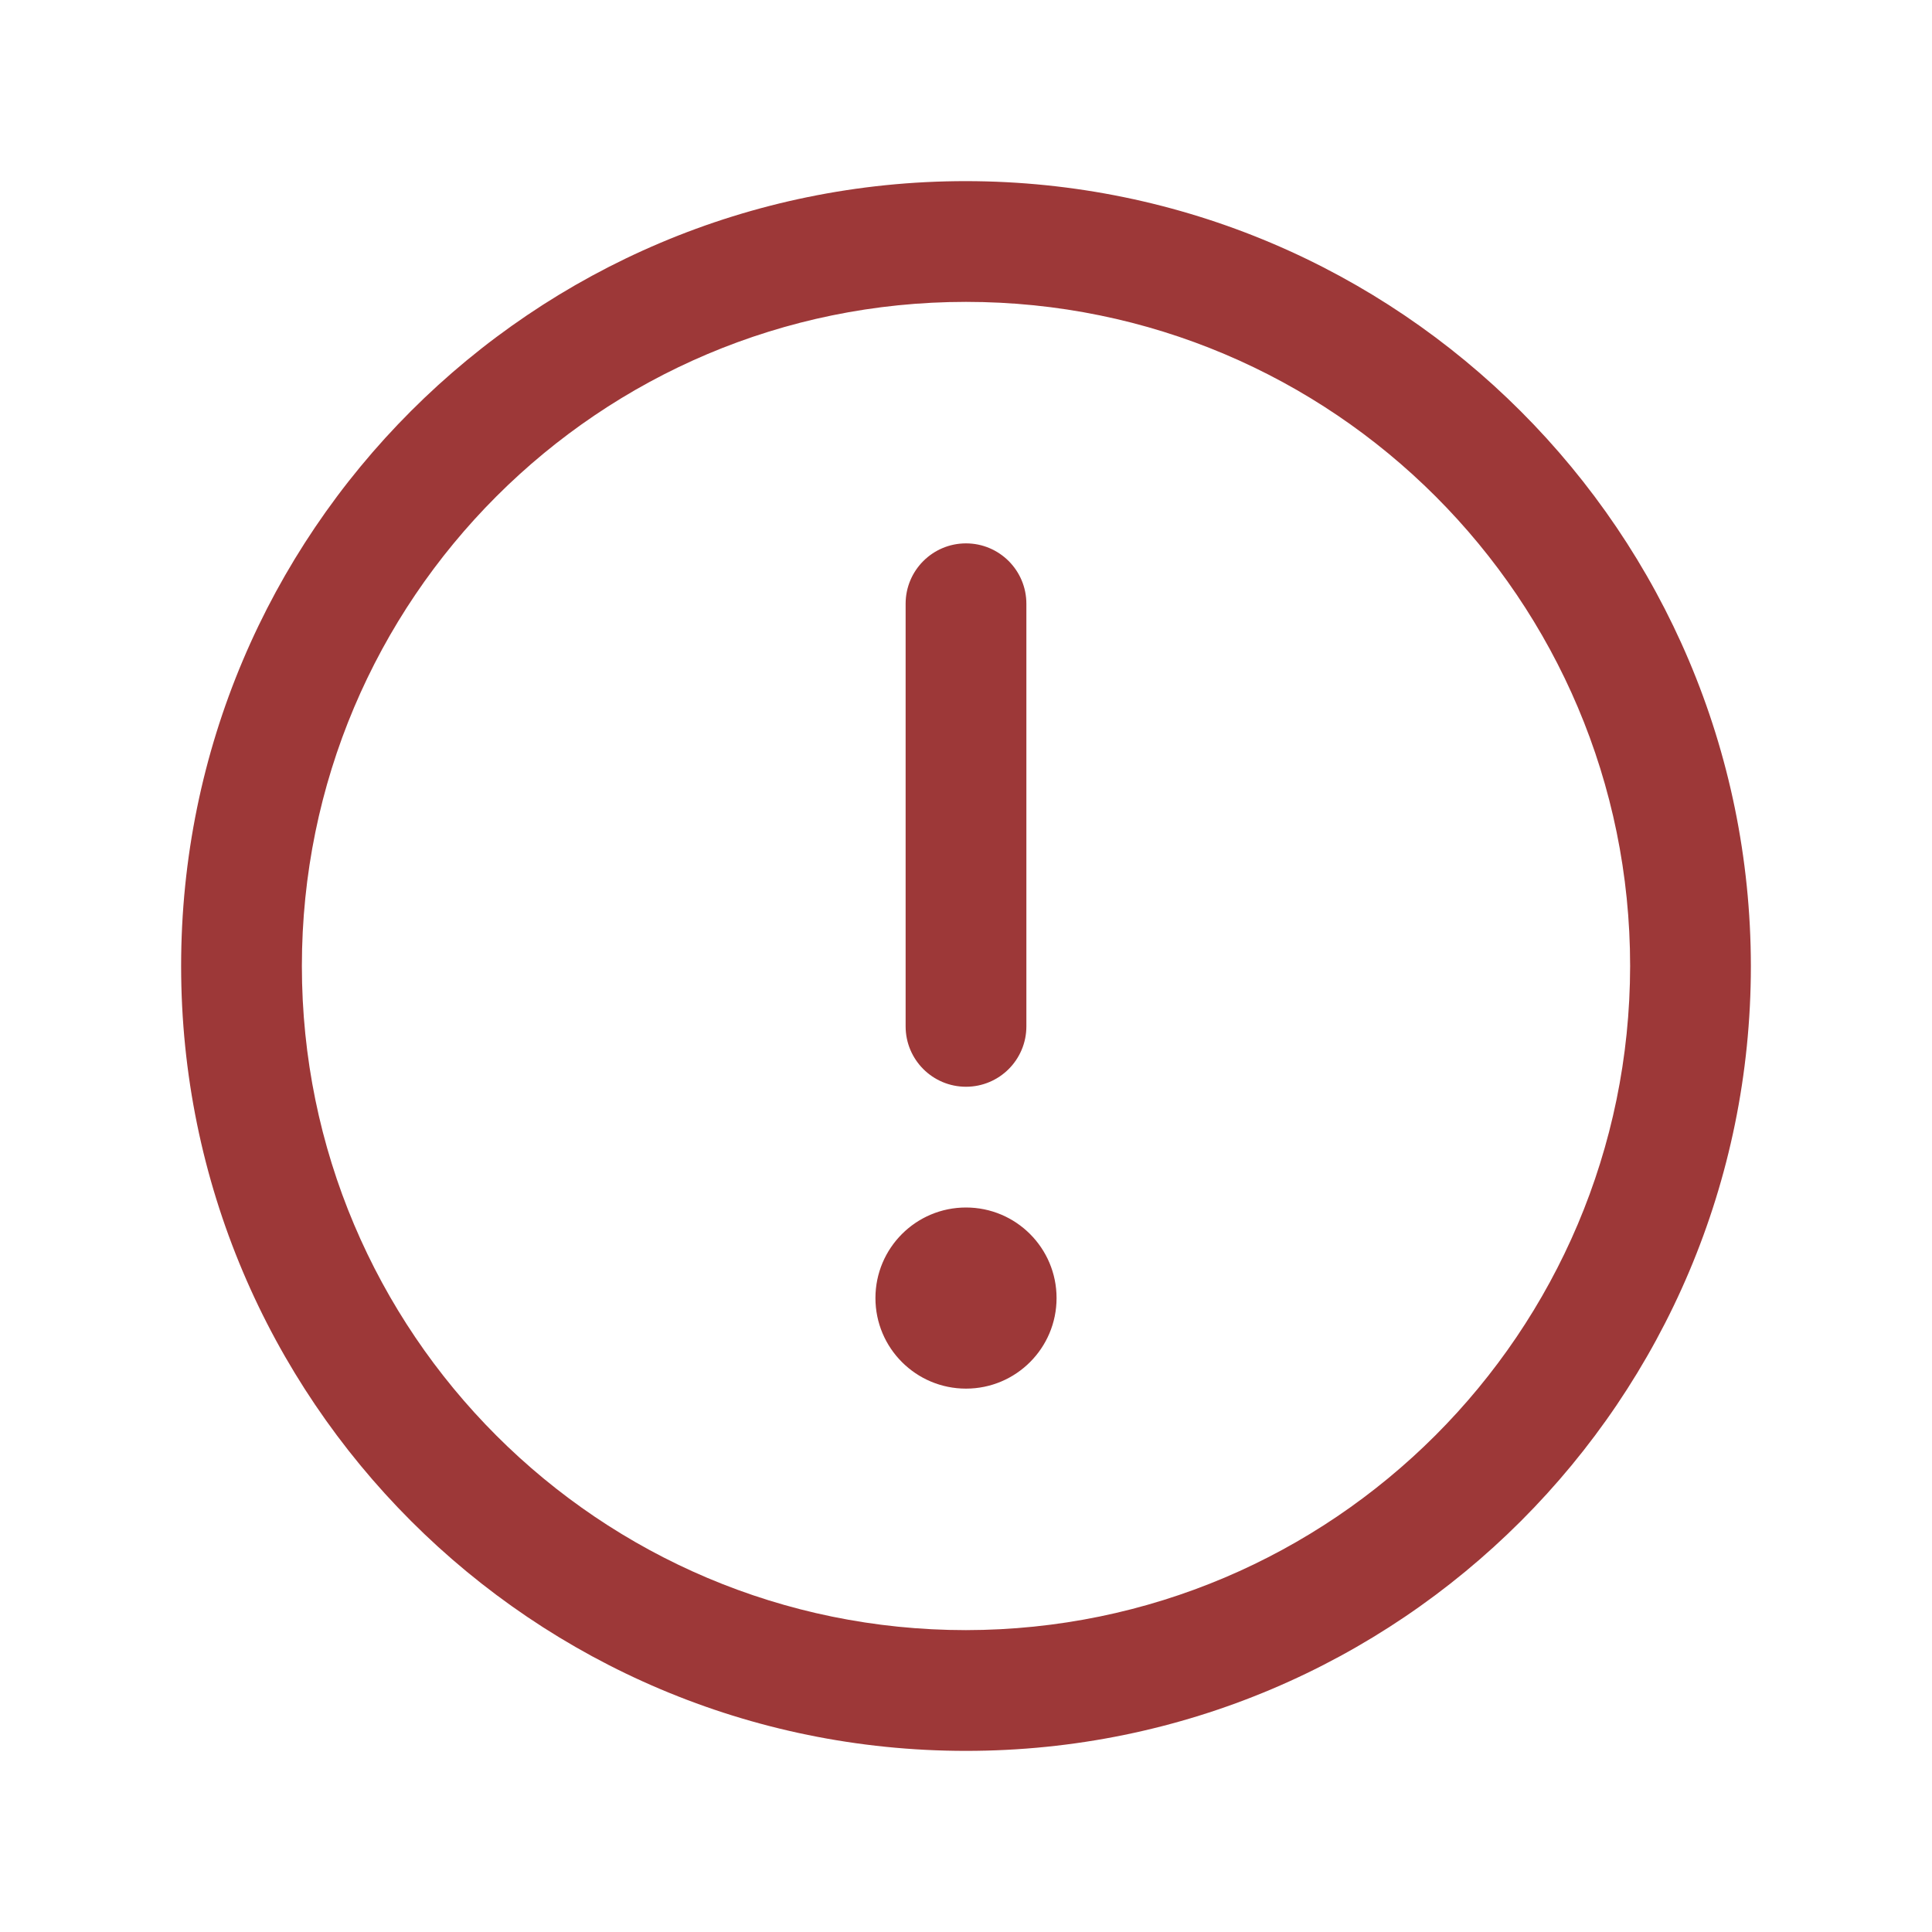
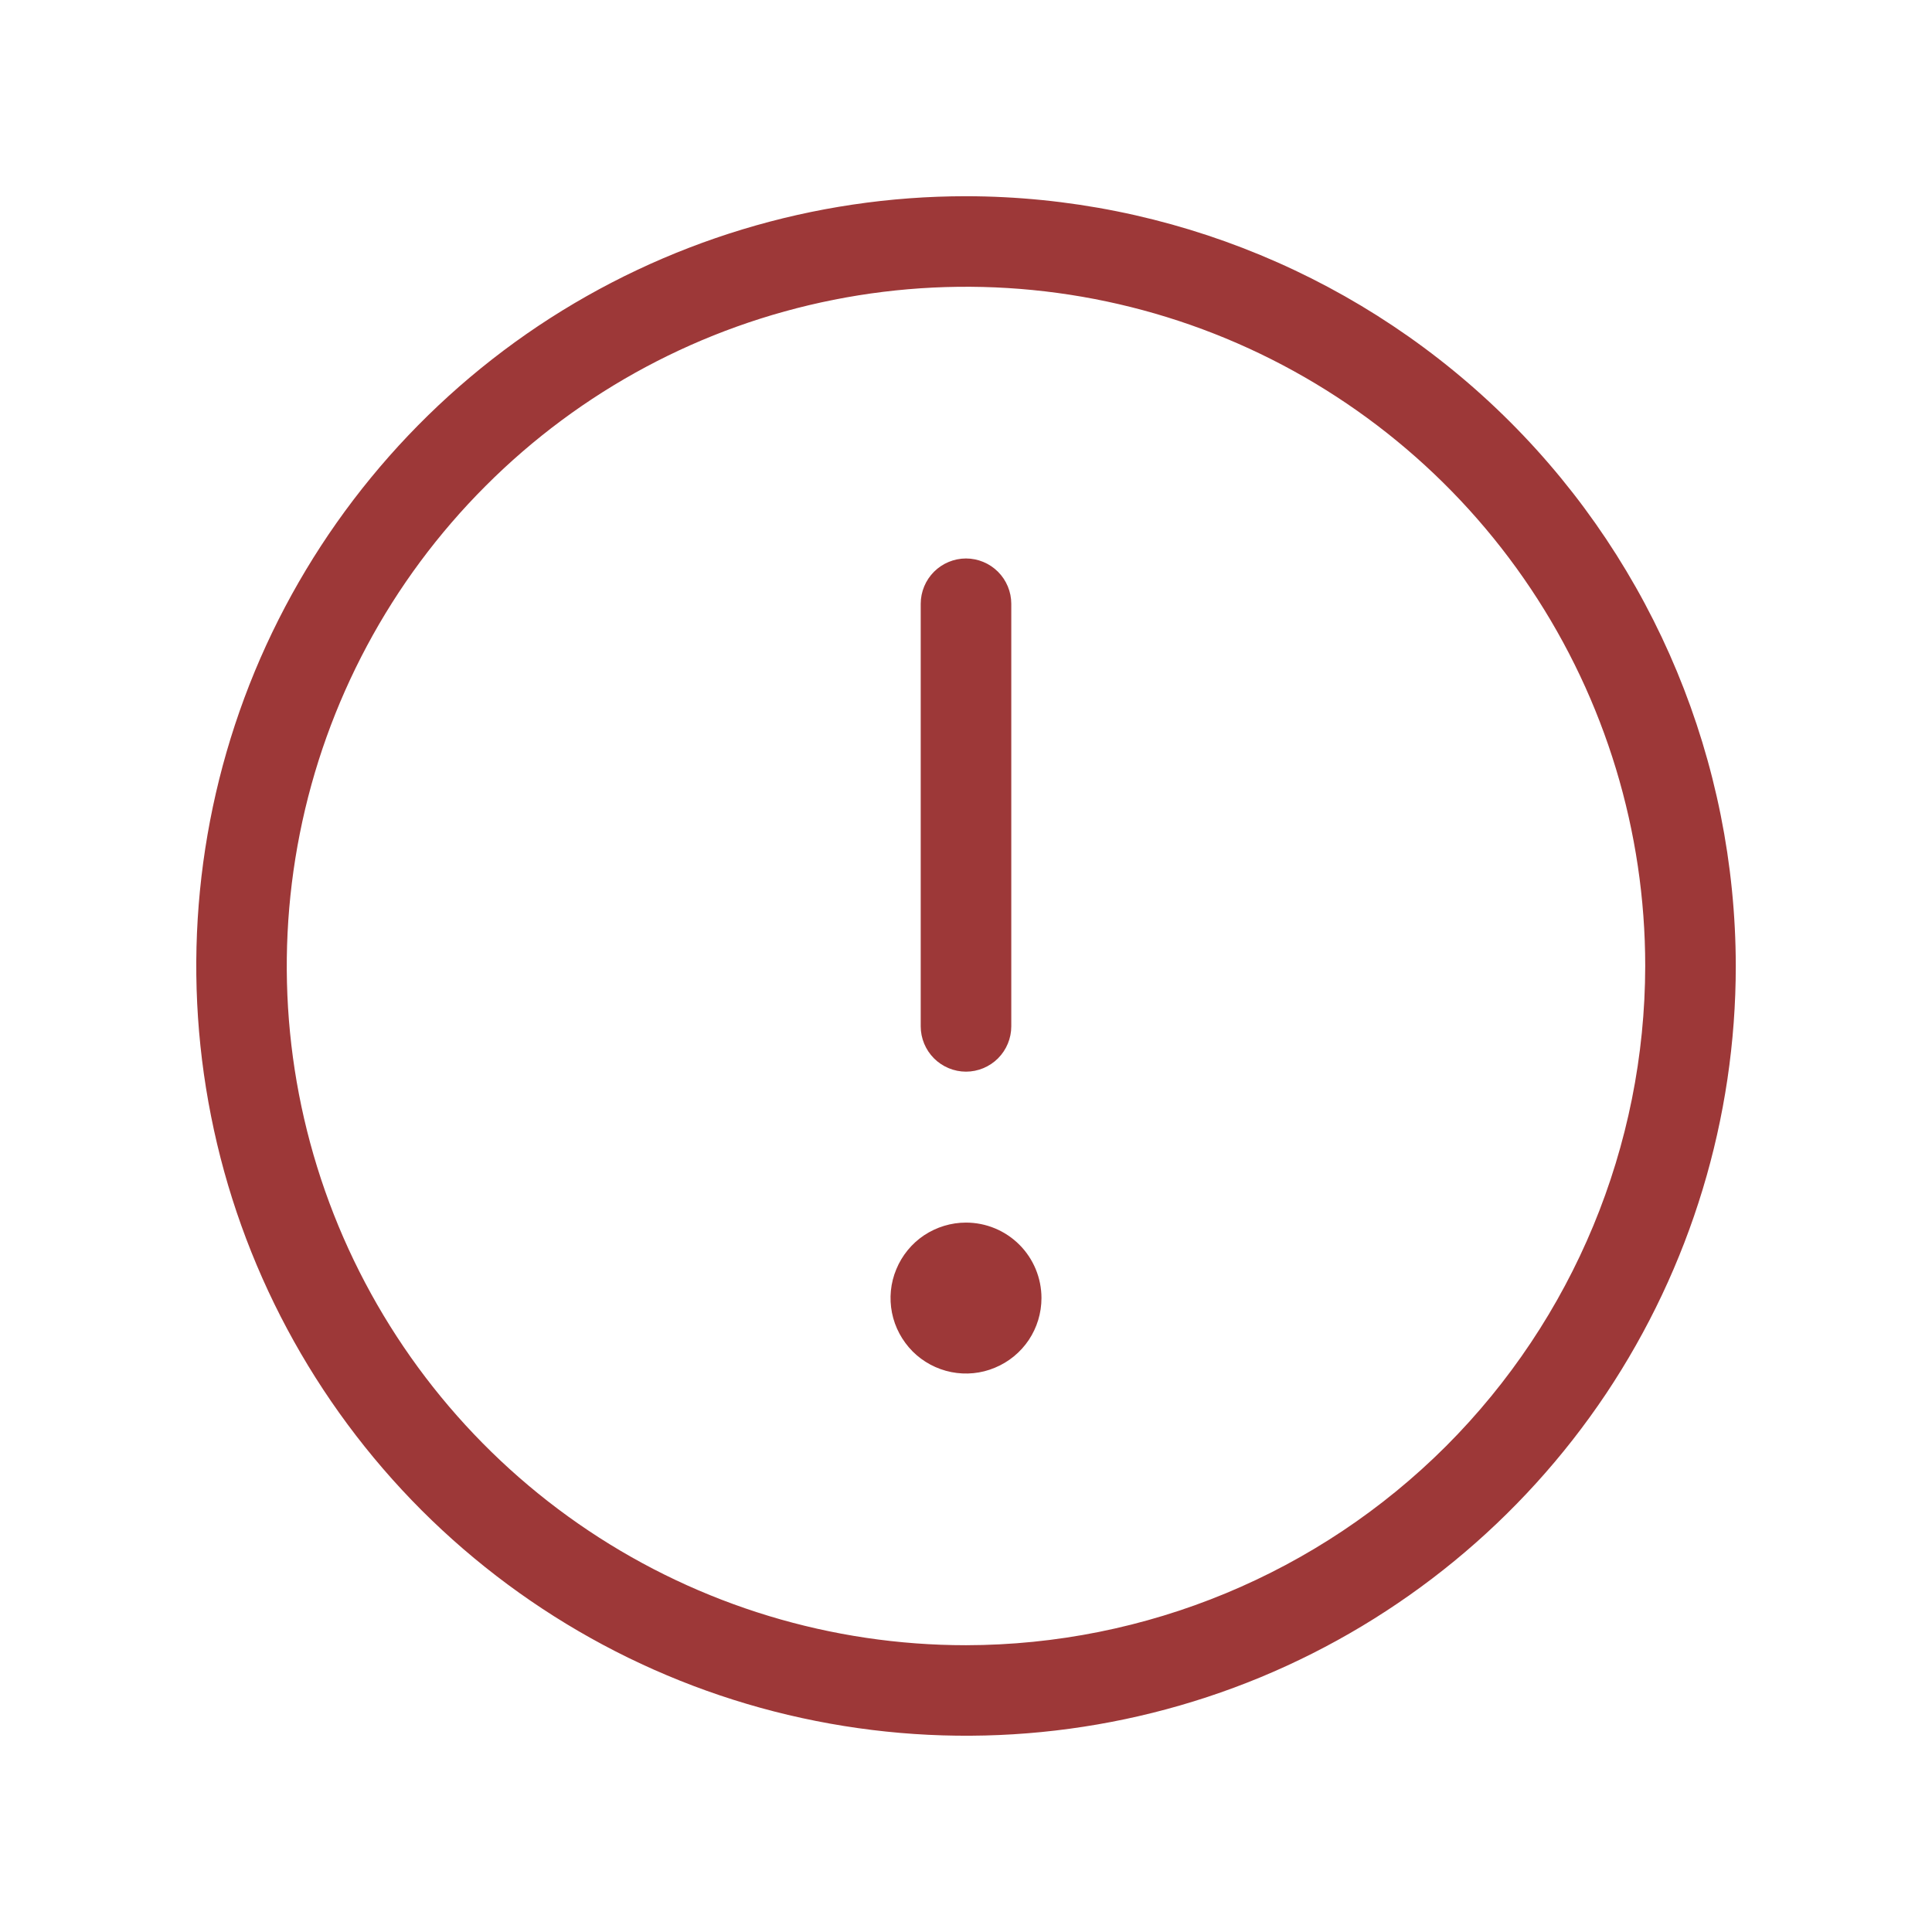
- <svg xmlns="http://www.w3.org/2000/svg" width="16" height="16" viewBox="0 0 256 256" fill="none">
-   <path fill="#9d3838" d="M128,24A104,104,0,1,0,232,128,104.11,104.11,0,0,0,128,24Zm0,192a88,88,0,1,1,88-88A88.1,88.1,0,0,1,128,216Zm-8-80V80a8,8,0,0,1,16,0v56a8,8,0,0,1-16,0Zm20,36a12,12,0,1,1-12-12A12,12,0,0,1,140,172Z" />
+ <svg xmlns="http://www.w3.org/2000/svg" width="16" height="16" viewBox="0 0 16 16" fill="none">
+   <path d="M8 1.625C6.739 1.625 5.507 1.999 4.458 2.699C3.41 3.4 2.593 4.396 2.11 5.56C1.628 6.725 1.502 8.007 1.748 9.244C1.993 10.48 2.601 11.616 3.492 12.508C4.384 13.399 5.52 14.007 6.756 14.252C7.993 14.498 9.275 14.372 10.44 13.89C11.604 13.407 12.6 12.59 13.301 11.542C14.001 10.493 14.375 9.261 14.375 8C14.373 6.31 13.701 4.689 12.506 3.494C11.31 2.299 9.69 1.627 8 1.625ZM8 13.625C6.887 13.625 5.8 13.295 4.875 12.677C3.95 12.059 3.229 11.18 2.803 10.153C2.377 9.125 2.266 7.994 2.483 6.903C2.7 5.811 3.236 4.809 4.023 4.023C4.809 3.236 5.811 2.7 6.903 2.483C7.994 2.266 9.125 2.377 10.153 2.803C11.18 3.229 12.059 3.95 12.677 4.875C13.295 5.8 13.625 6.887 13.625 8C13.623 9.491 13.03 10.921 11.976 11.976C10.921 13.03 9.491 13.623 8 13.625ZM7.625 8.5V5C7.625 4.901 7.665 4.805 7.735 4.735C7.805 4.665 7.901 4.625 8 4.625C8.099 4.625 8.195 4.665 8.265 4.735C8.335 4.805 8.375 4.901 8.375 5V8.5C8.375 8.599 8.335 8.695 8.265 8.765C8.195 8.835 8.099 8.875 8 8.875C7.901 8.875 7.805 8.835 7.735 8.765C7.665 8.695 7.625 8.599 7.625 8.5ZM8.625 10.75C8.625 10.874 8.588 10.995 8.52 11.097C8.451 11.2 8.353 11.28 8.239 11.327C8.125 11.375 7.999 11.387 7.878 11.363C7.757 11.339 7.645 11.279 7.558 11.192C7.471 11.104 7.411 10.993 7.387 10.872C7.363 10.751 7.375 10.625 7.423 10.511C7.47 10.397 7.55 10.299 7.653 10.23C7.756 10.162 7.876 10.125 8 10.125C8.166 10.125 8.325 10.191 8.442 10.308C8.559 10.425 8.625 10.584 8.625 10.75Z" fill="#9D3838" />
</svg>
